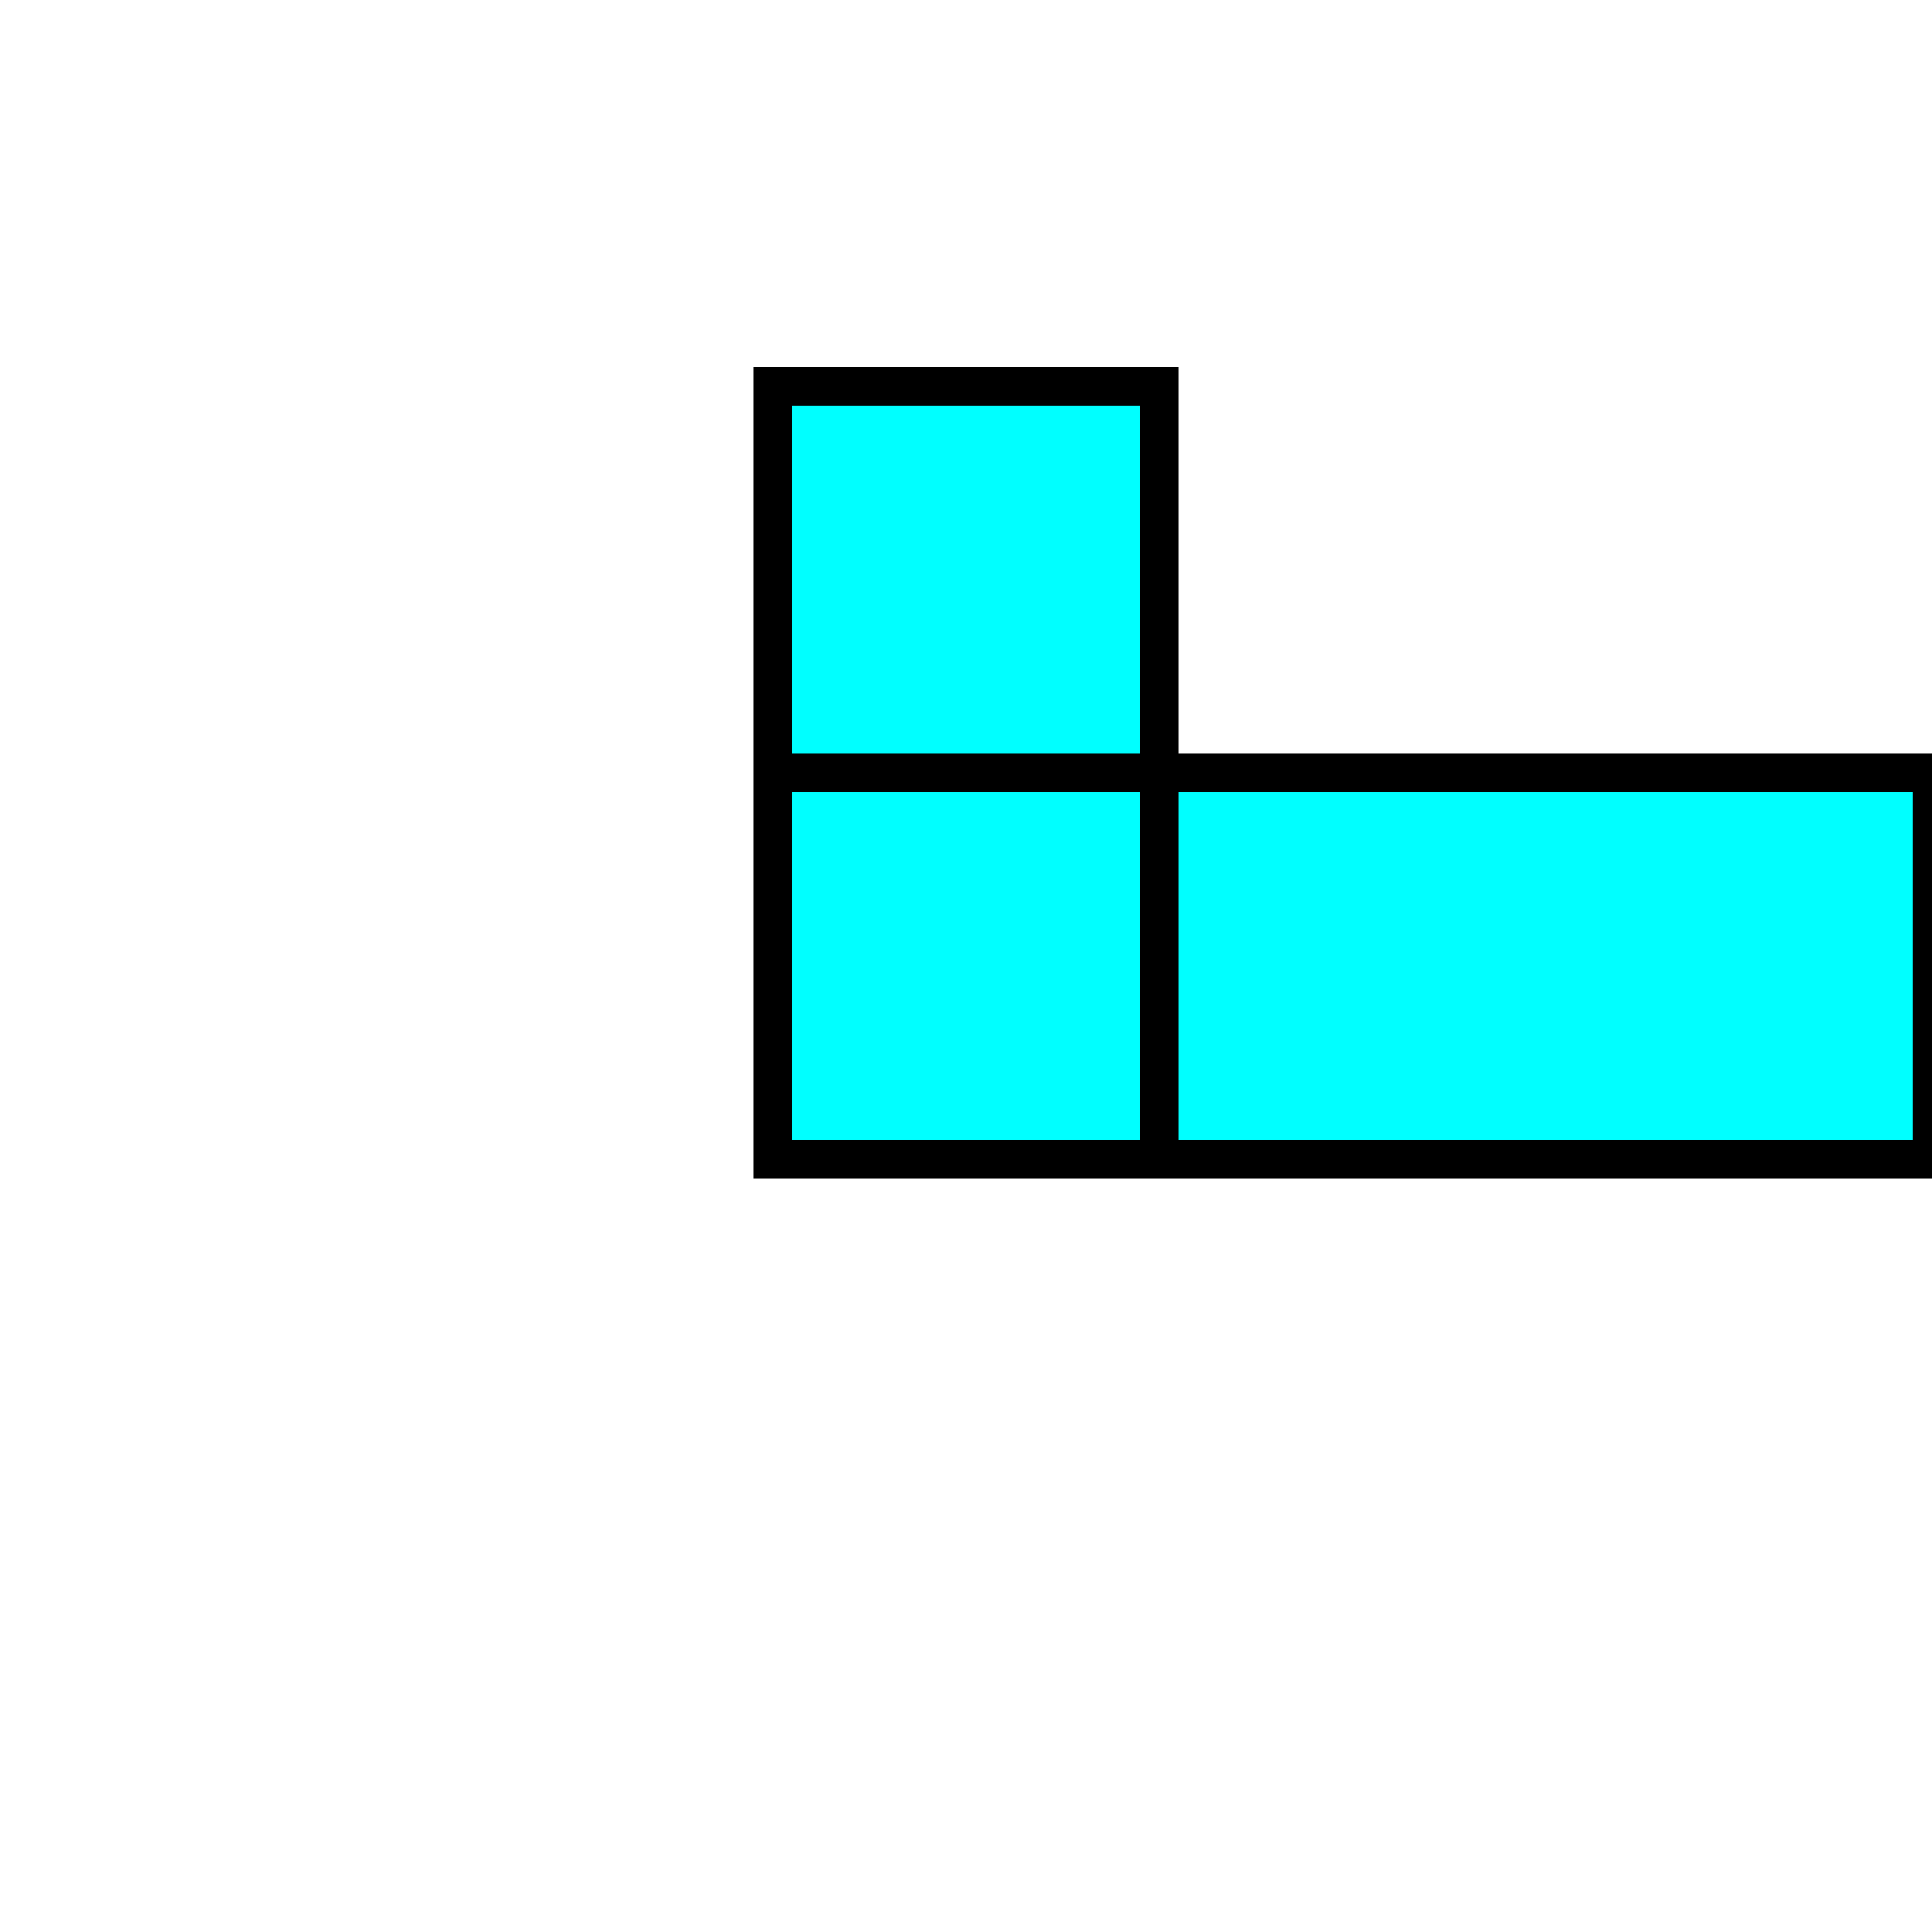
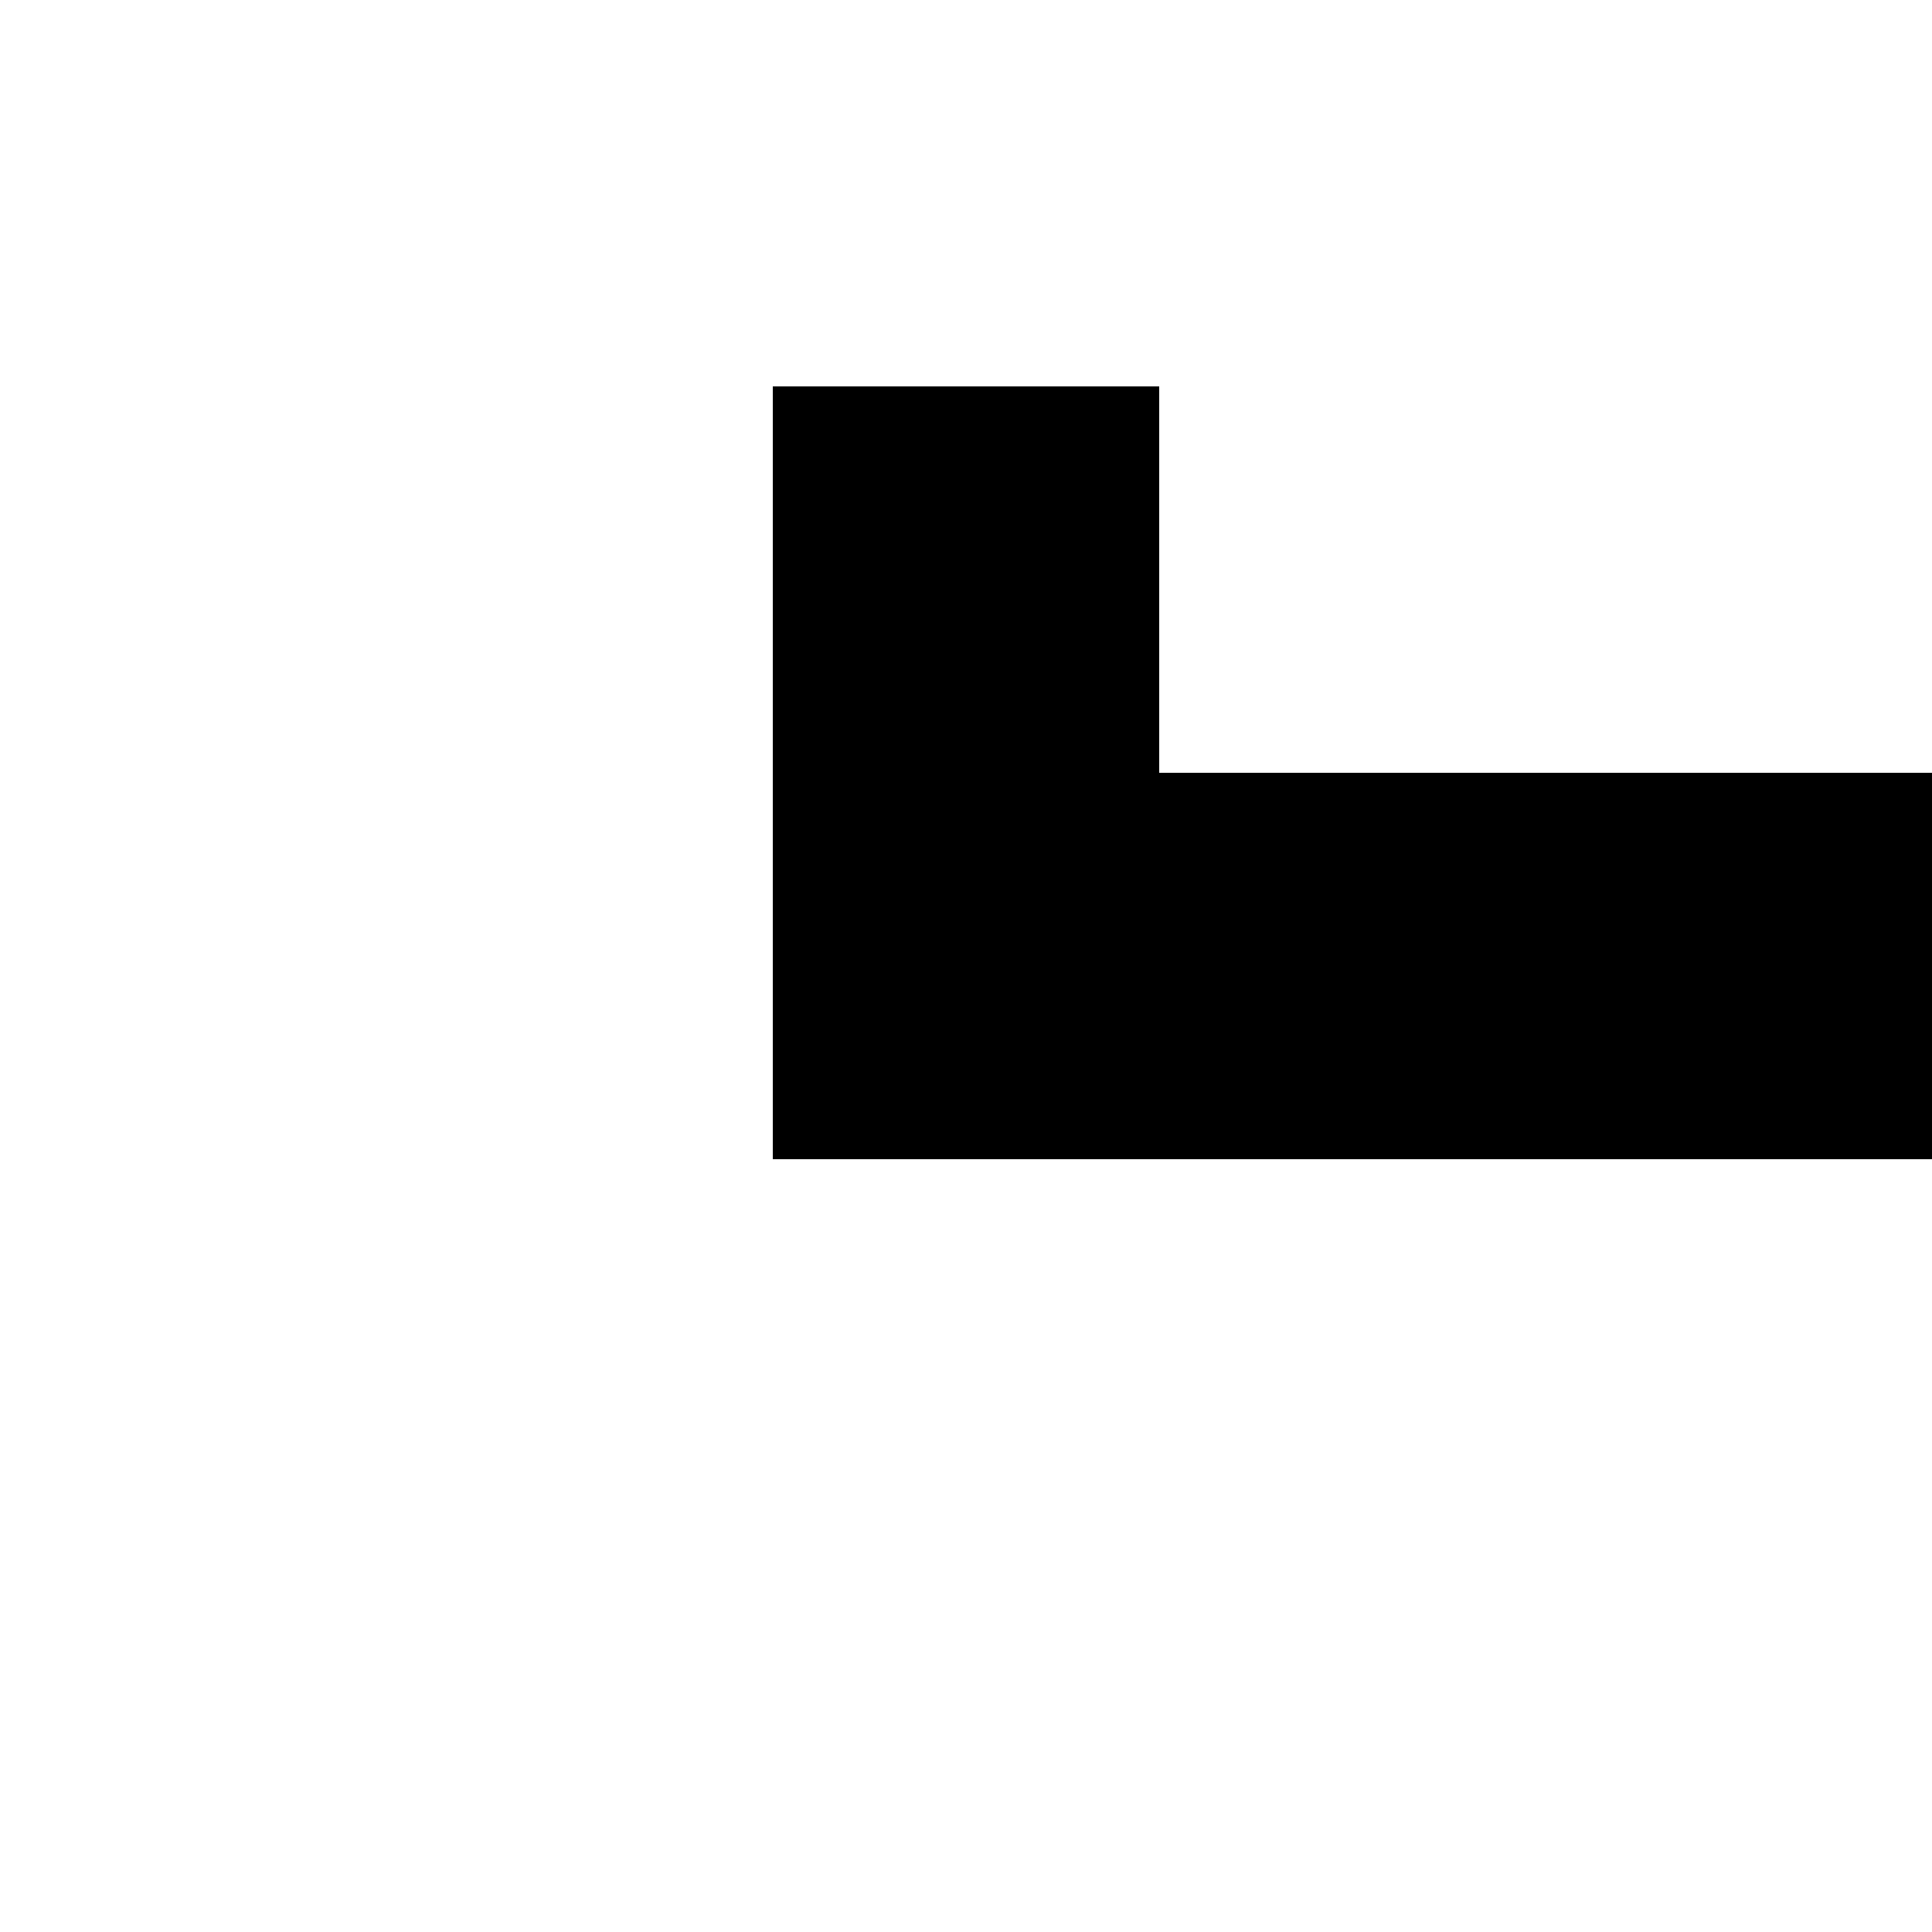
<svg xmlns="http://www.w3.org/2000/svg" version="1.1" id="Layer_1" x="0px" y="0px" viewBox="0 0 100 100" style="enable-background:new 0 0 100 100;" xml:space="preserve">
  <rect x="0" y="0" width="100" height="100" fill="none" />
-   <rect x="40" y="40" width="20" height="20" stroke="black" stroke-width="2" fill="#00FFFF" />
-   <rect x="60" y="40" width="40" height="20" stroke="black" stroke-width="2" fill="#00FFFF" />
-   <rect x="40" y="20" width="20" height="20" stroke="black" stroke-width="2" fill="#00FFFF" />
+   <polygon points="40,20 60,20 60,40 100,40 100,60 40,60" fill="#000000" />
</svg>
